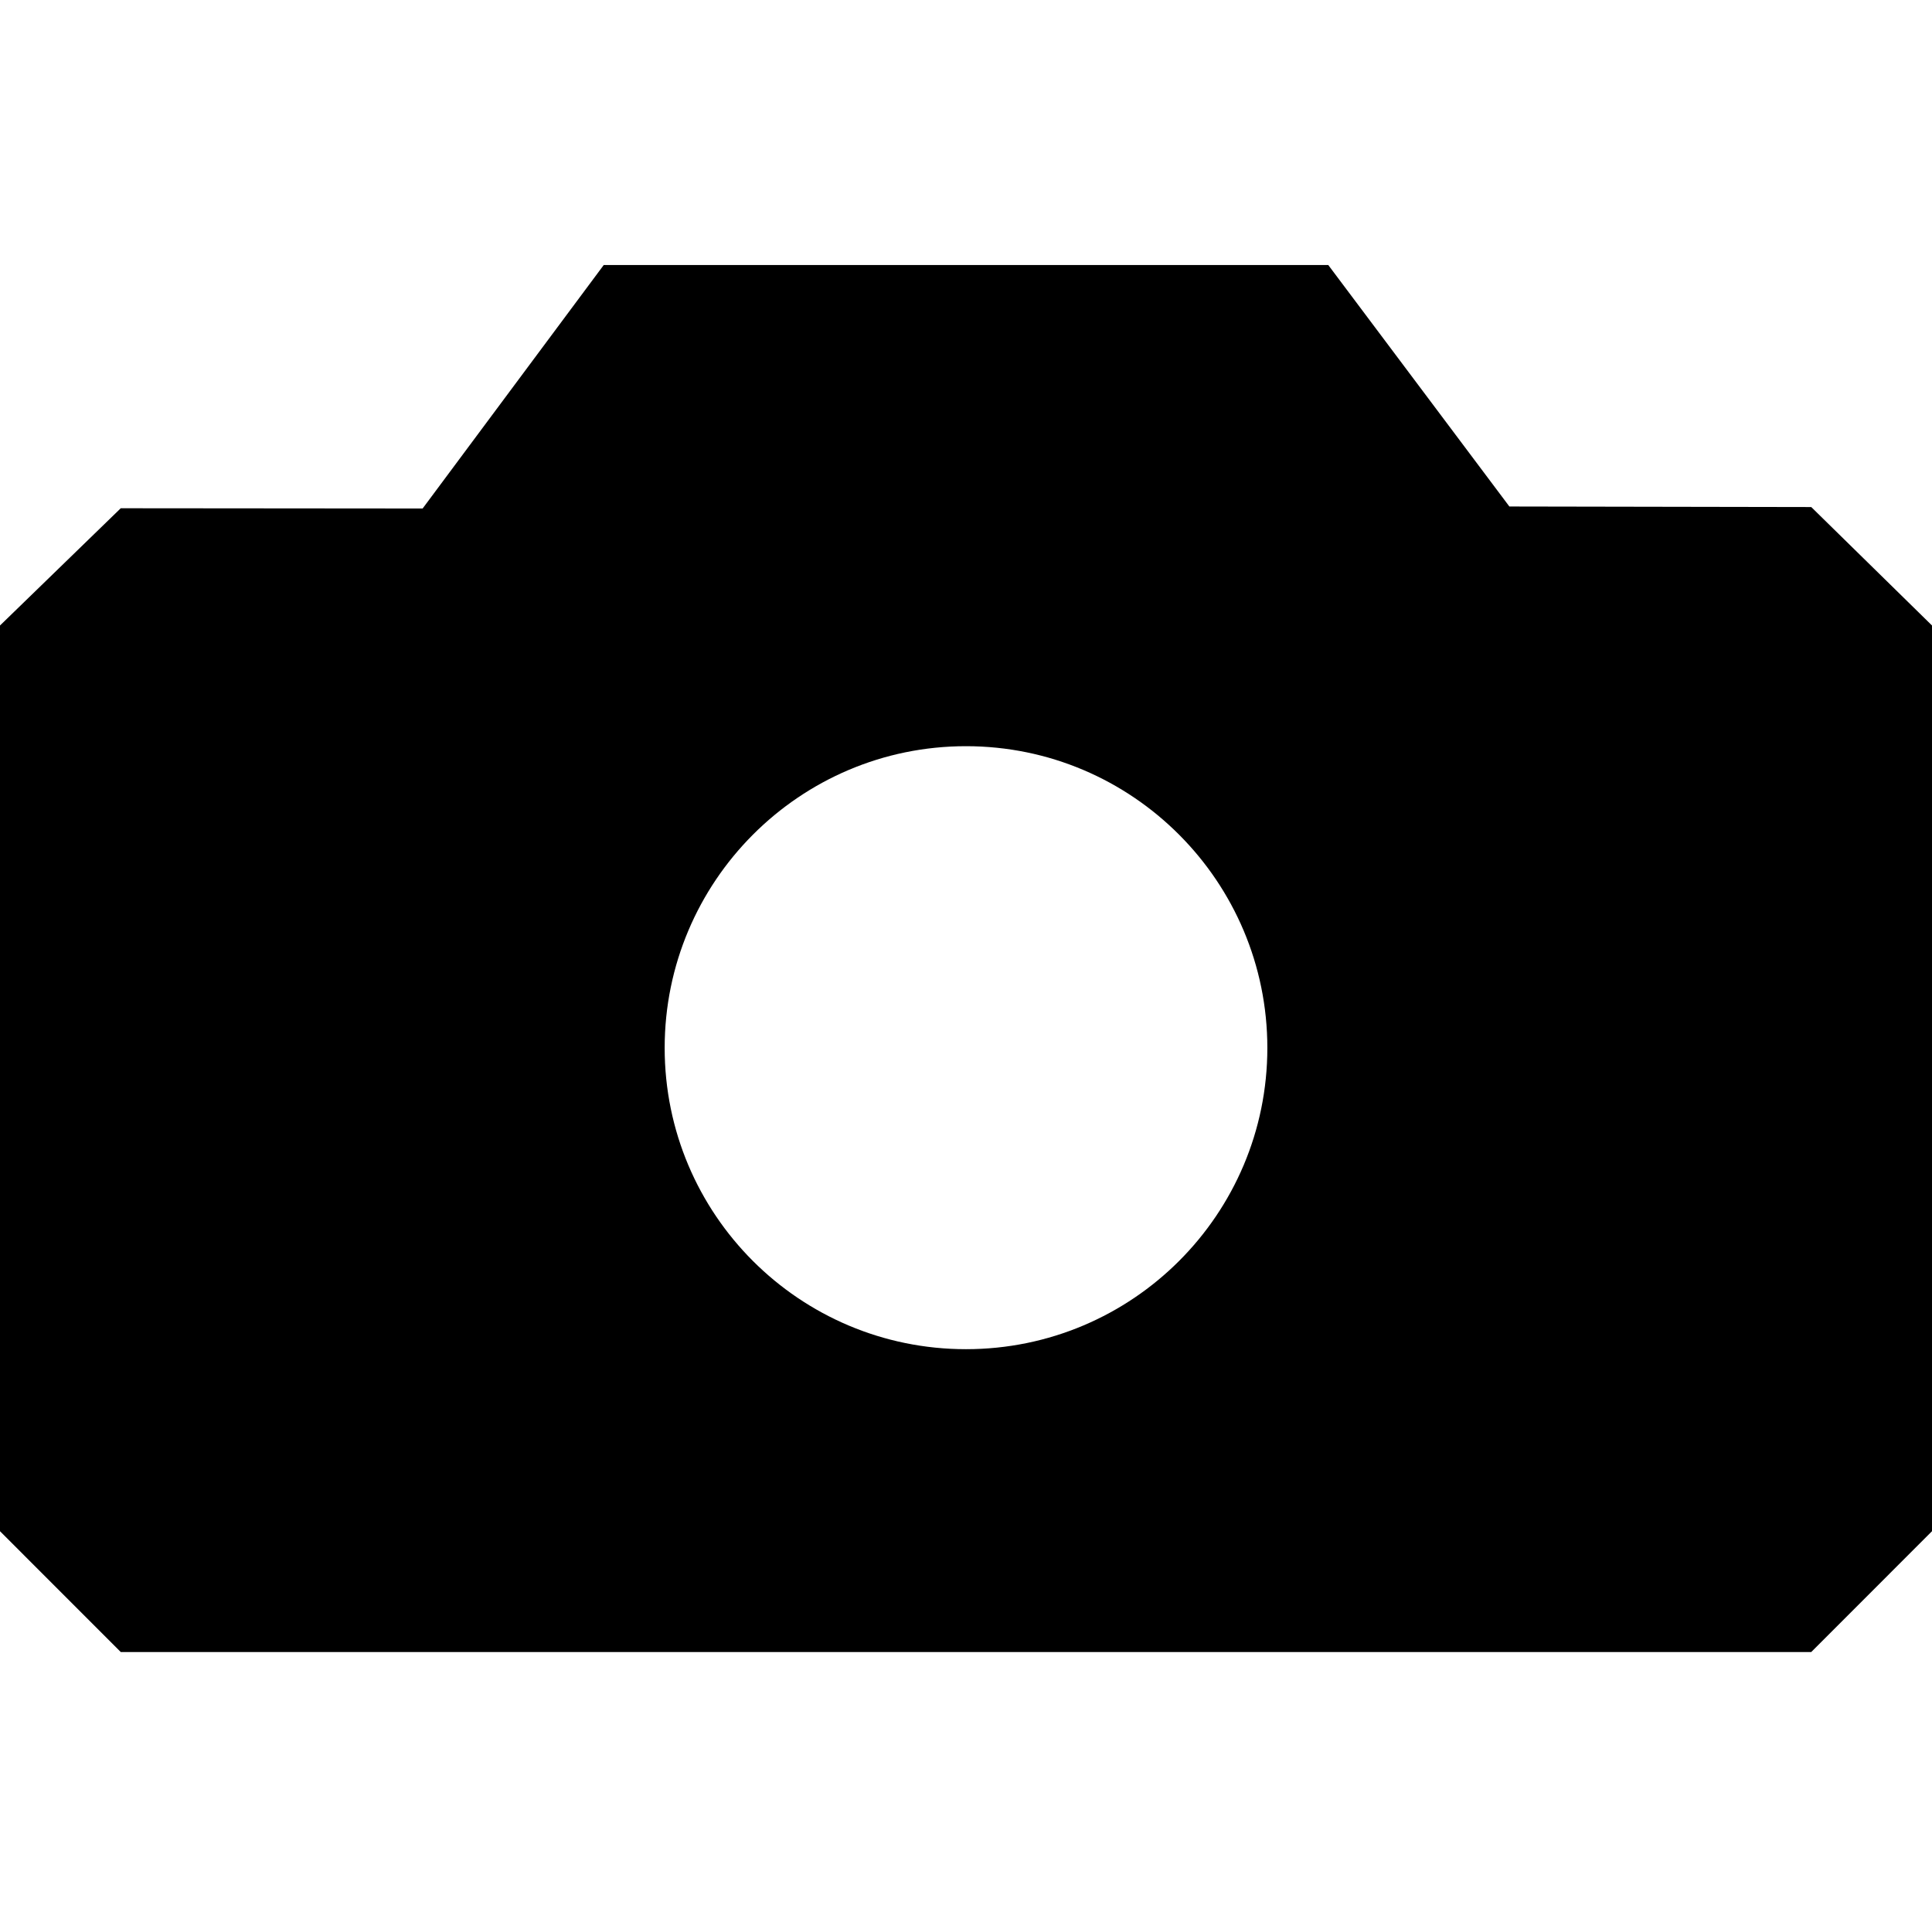
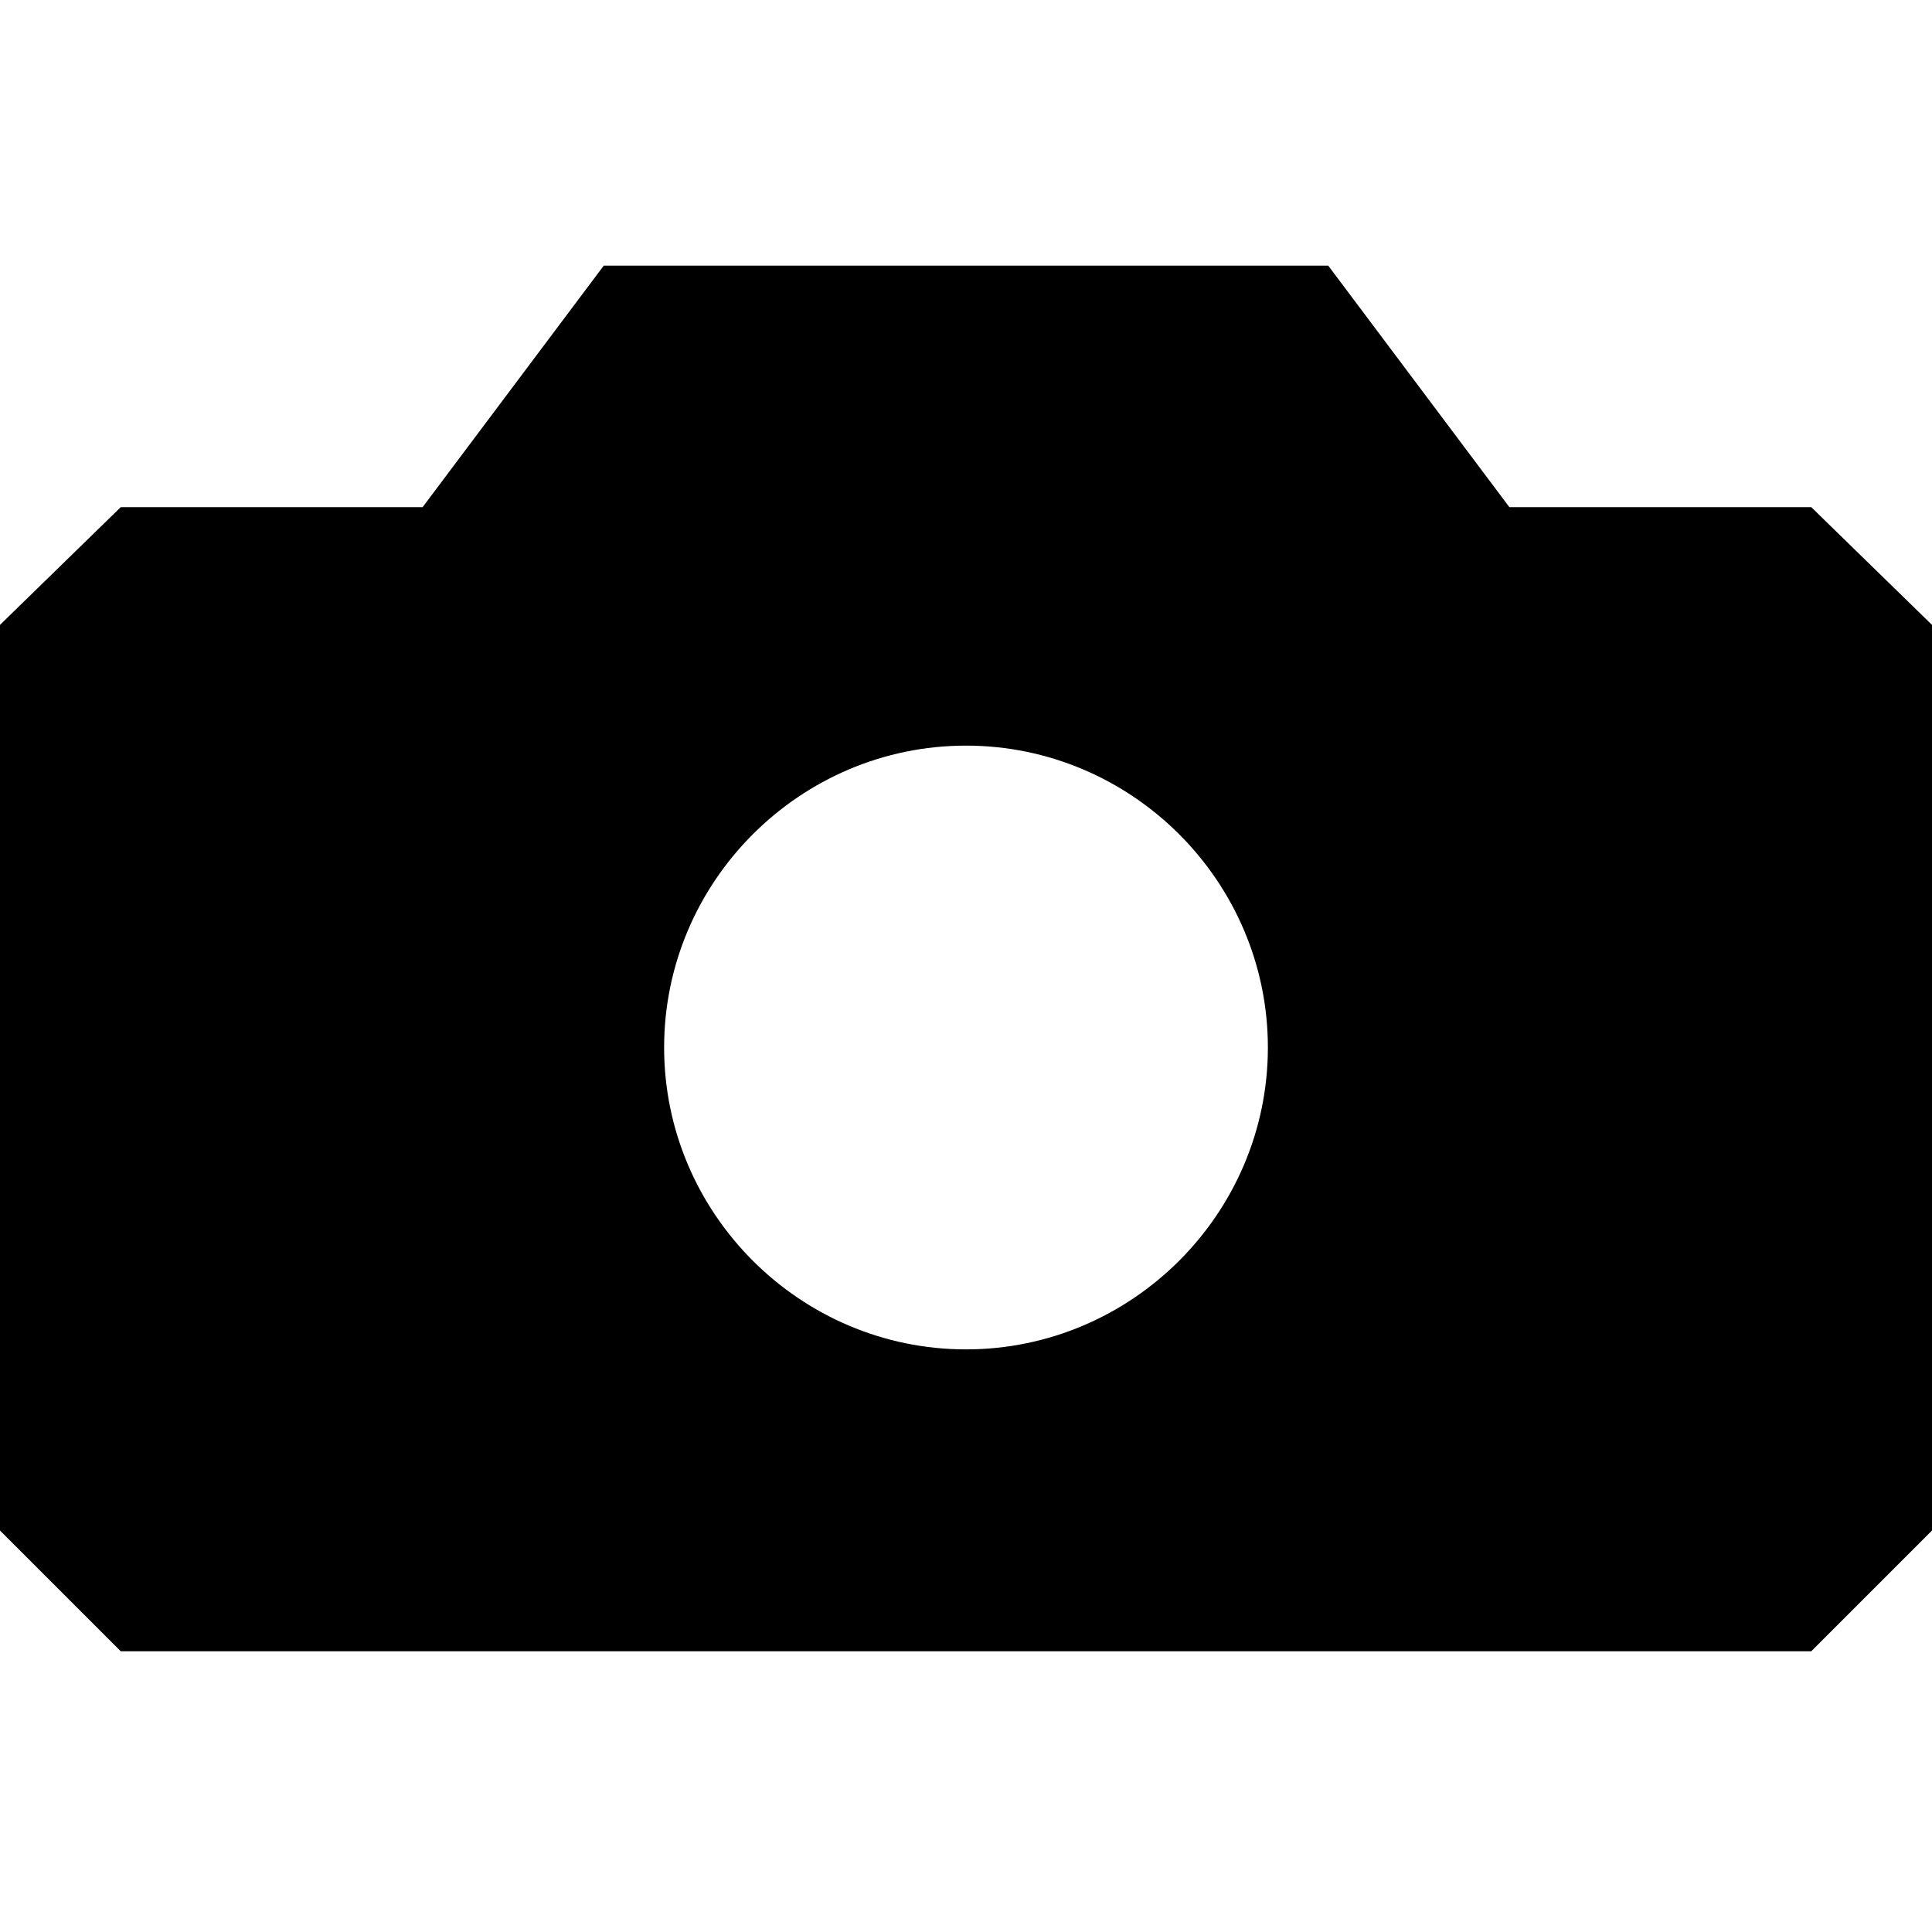
<svg xmlns="http://www.w3.org/2000/svg" width="128" height="128" viewBox="0 0 128 128">
-   <path d="M120 33.593l-20-.036-12-16H40L28 33.69l-20-.017-8 7.768v60.006l8 8.004h112l8-8.005V41.44l-8-7.847zM64 89.387c-11.036 0-19.964-8.94-19.964-19.96 0-11.013 8.93-19.99 19.964-19.99s19.965 8.978 19.965 19.99c0 11.018-8.93 19.96-19.965 19.96z" />
+   <path d="M120 33.6h-20l-12-16H40l-12 16H8l-8 7.8v60l8 8h112l8-8v-60l-8-7.8zM64 89.4c-11 0-20-9-20-20s9-20 20-20 20 9 20 20-9 20-20 20z" />
</svg>
